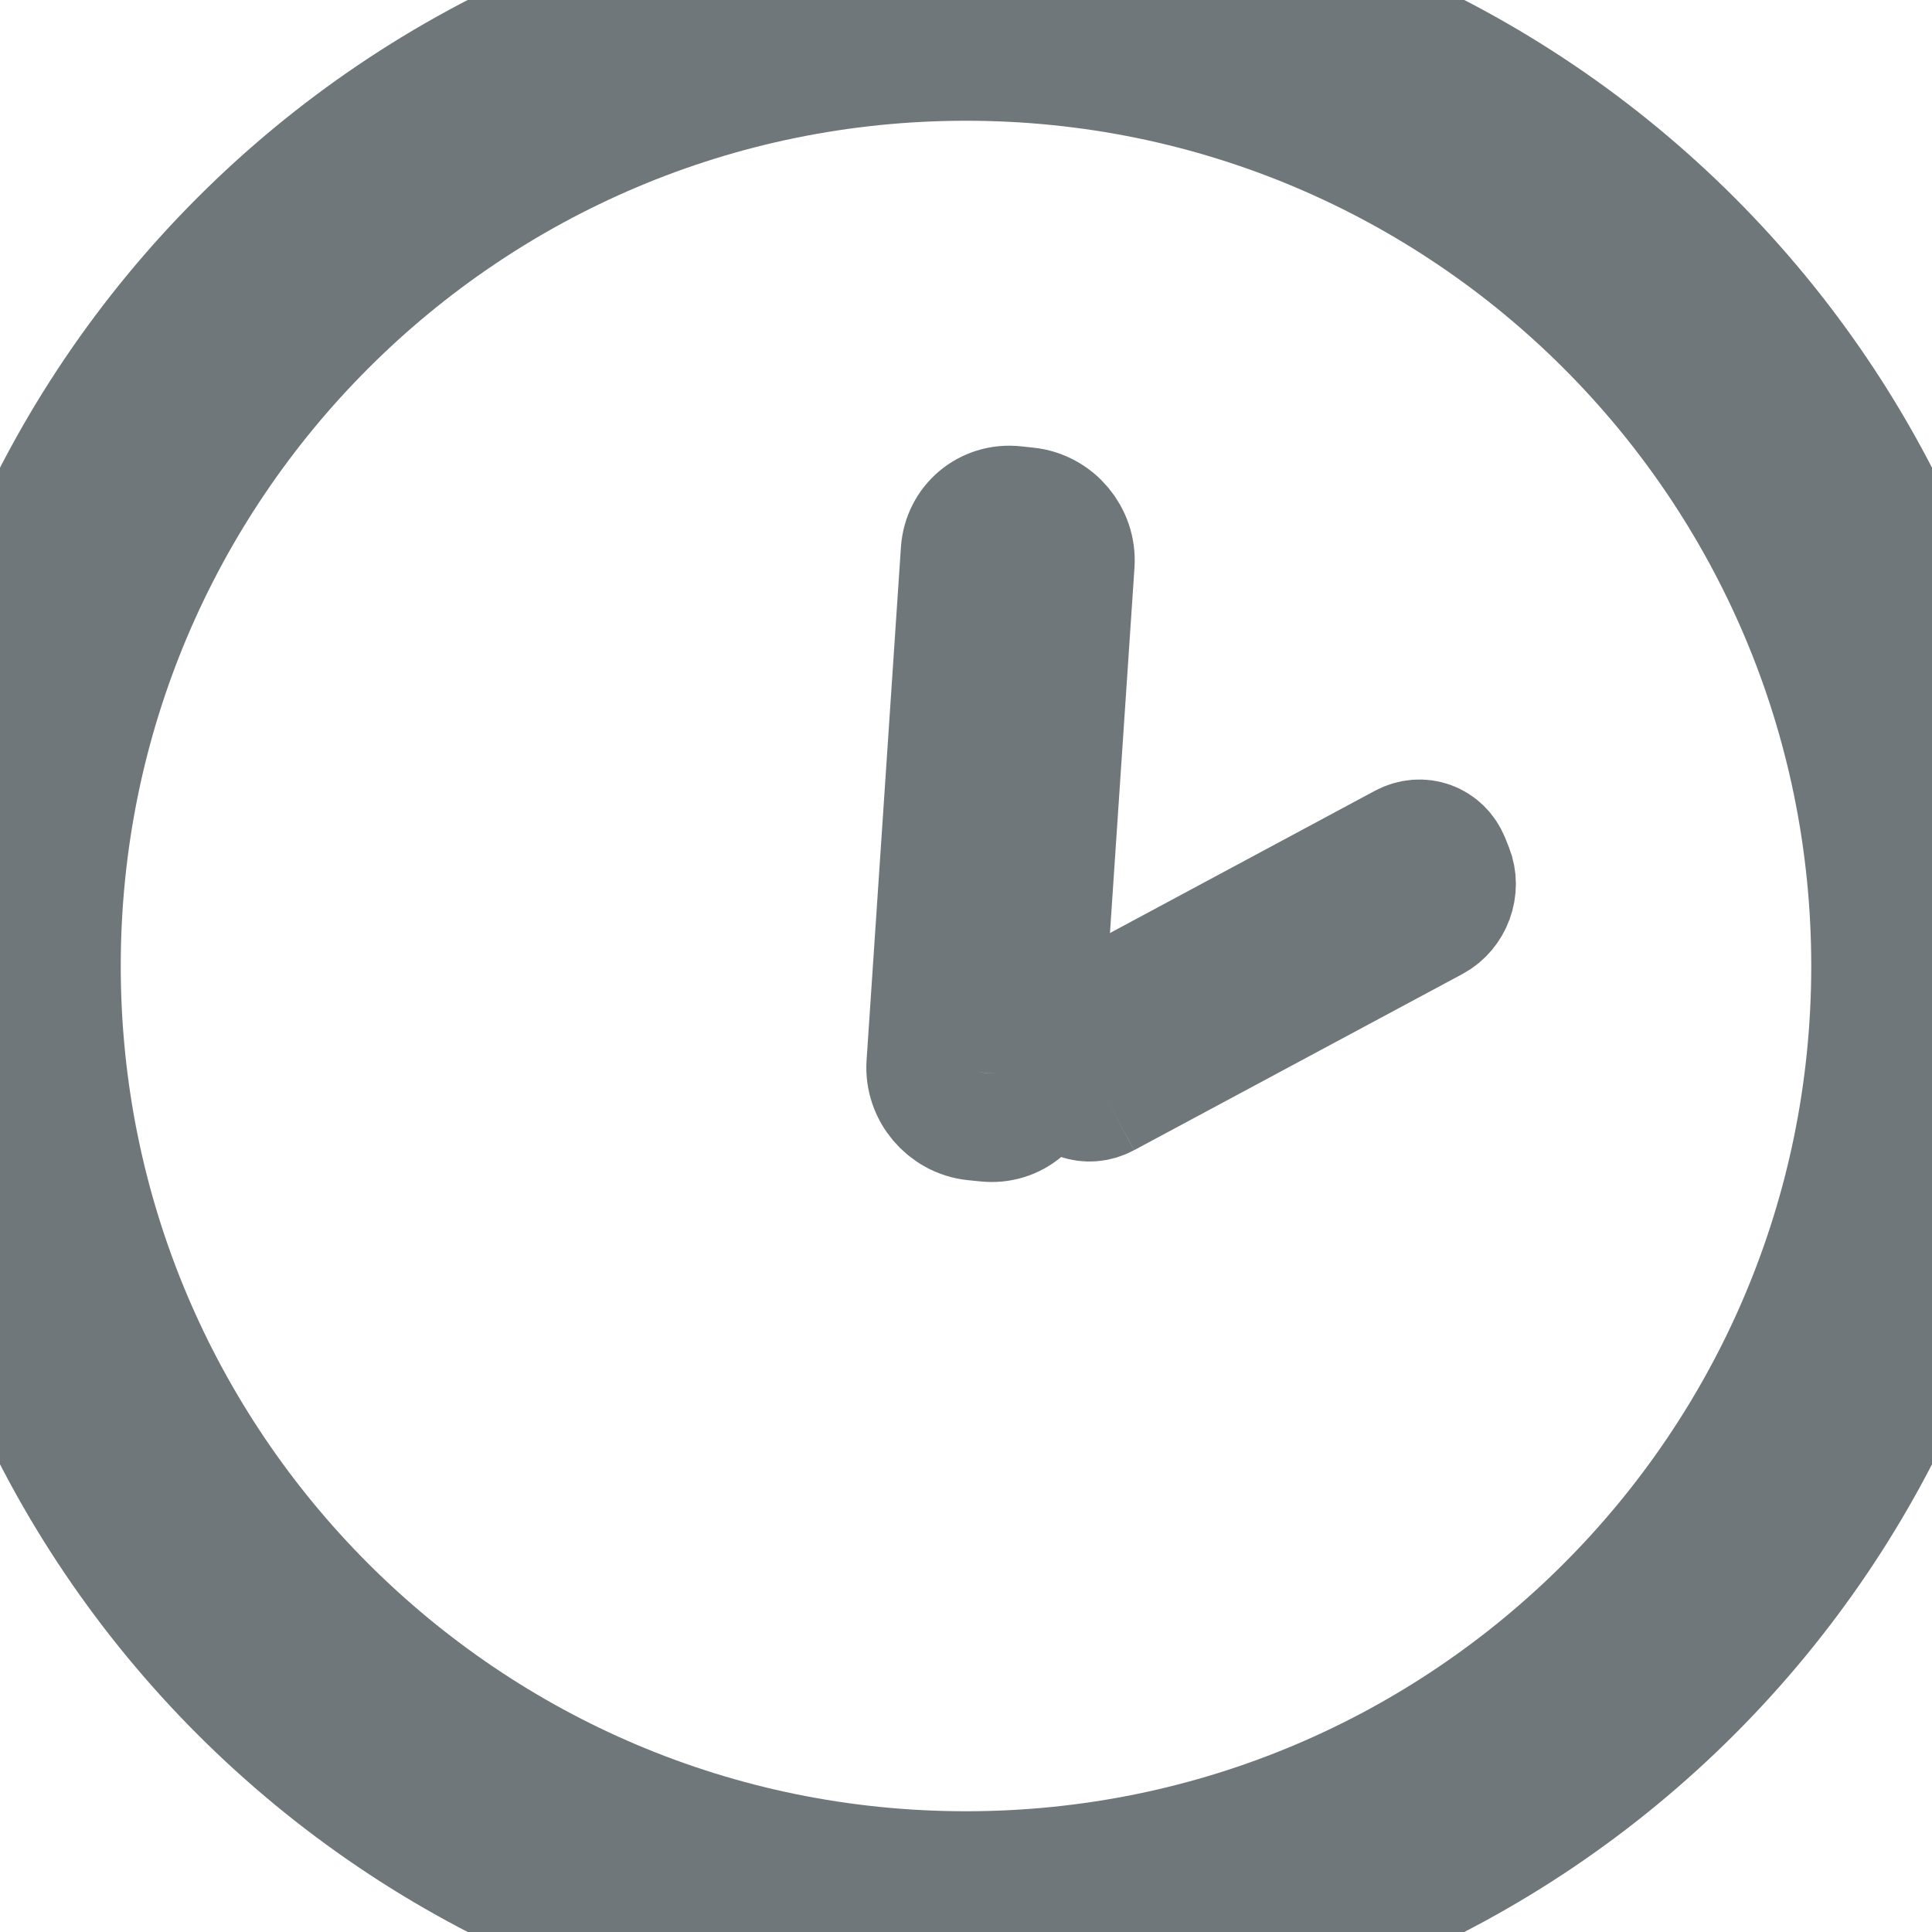
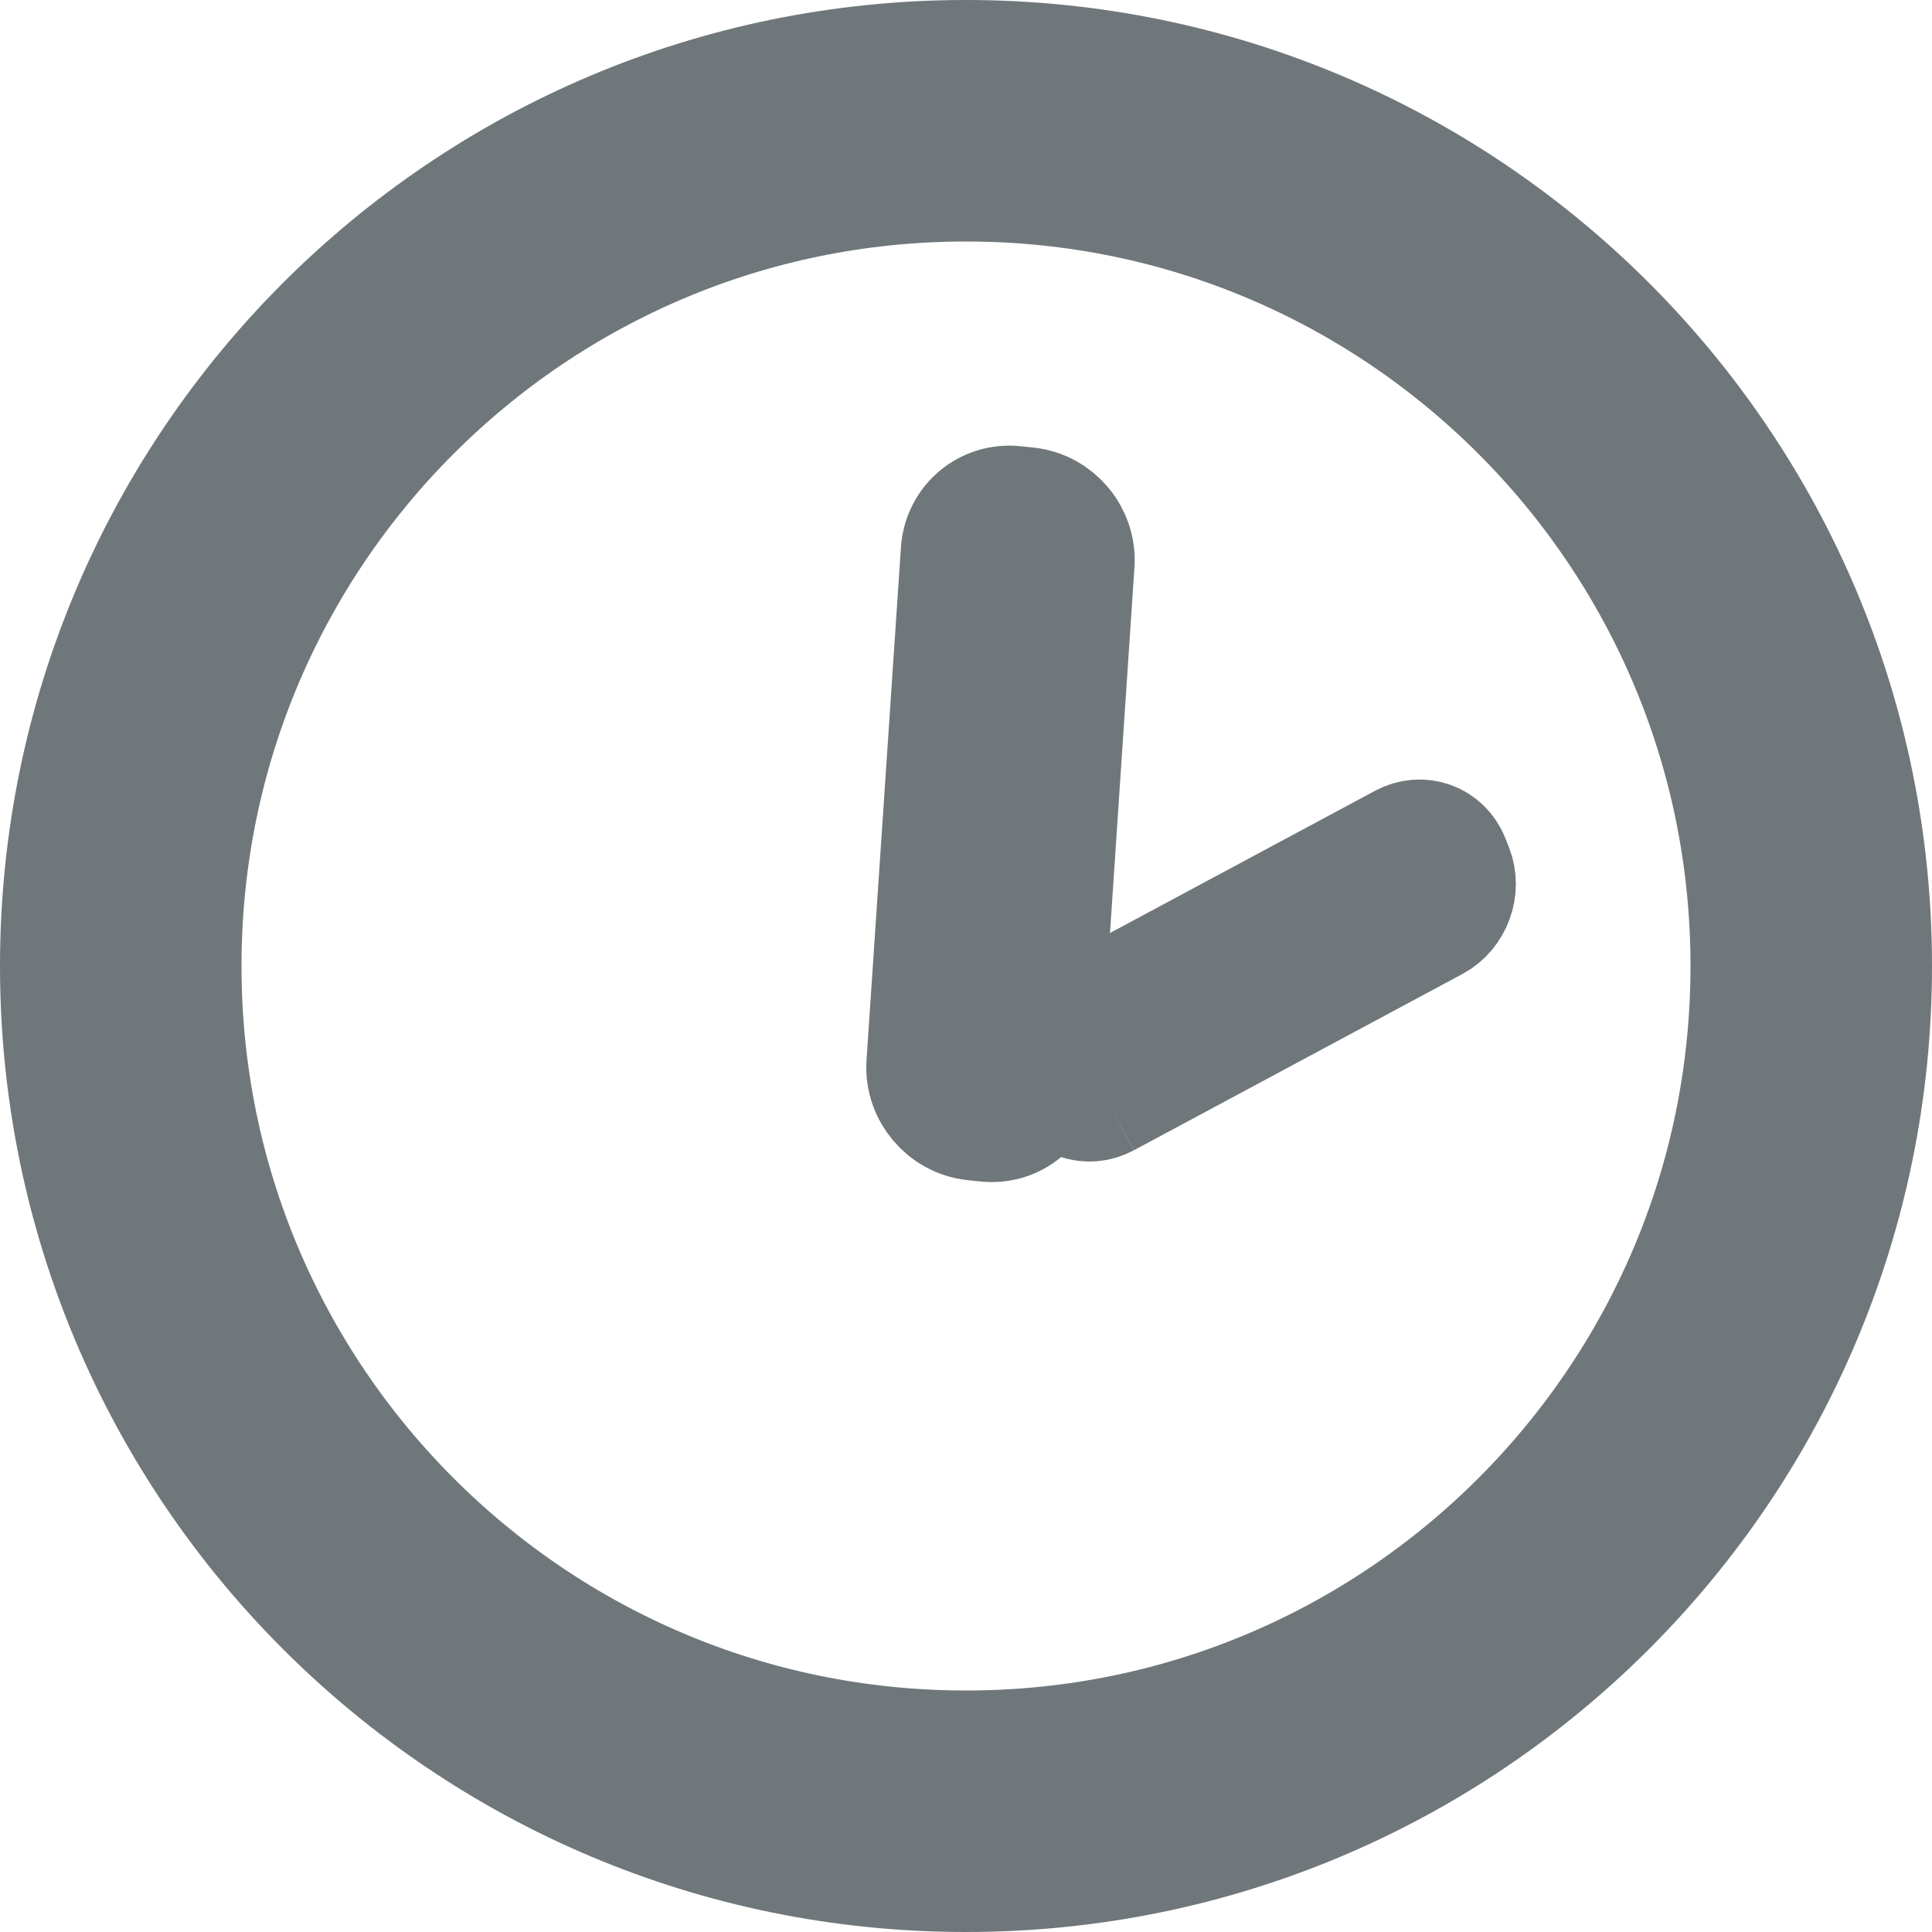
- <svg xmlns="http://www.w3.org/2000/svg" width="16px" height="16px" viewBox="0 0 16 16" version="1.1">
-   <description>Created with Sketch (http://www.bohemiancoding.com/sketch)</description>
-   <defs />
-   <g id="Page-1" stroke="none" stroke-width="1" fill="none" fill-rule="evenodd">
-     <g id="clock_icon" stroke="#6F777B">
-       <circle id="Oval-21" stroke-width="2" cx="8" cy="8" r="8" />
-       <path d="M8.983,7.237 C8.858,7.125 8.858,6.944 8.983,6.832 L9.039,6.781 C9.164,6.67 9.367,6.67 9.492,6.781 L11.795,8.838 C11.92,8.95 11.92,9.131 11.795,9.243 L11.738,9.294 C11.613,9.406 11.411,9.406 11.285,9.294 L8.983,7.237" id="Fill-3" transform="translate(10.38888, 8.0376) rotate(-70) translate(-10.38888, -8.0376) " />
-       <path d="M6.411,5.592 C6.244,5.432 6.244,5.173 6.411,5.013 L6.486,4.94 C6.653,4.78 6.924,4.78 7.09,4.94 L10.161,7.888 C10.328,8.048 10.328,8.307 10.161,8.467 L10.085,8.54 C9.919,8.7 9.648,8.7 9.481,8.54 L6.411,5.592" id="Fill-3" transform="translate(8.285834, 6.740065) rotate(-130) translate(-8.285834, -6.740065) " />
-     </g>
+ <svg xmlns="http://www.w3.org/2000/svg" xmlns:xlink="http://www.w3.org/1999/xlink" version="1.1" id="Layer_1" x="0px" y="0px" width="16px" height="16px" viewBox="0 0 16 16" enable-background="new 0 0 16 16" xml:space="preserve">
+   <g>
+     <defs>
+       <circle id="SVGID_1_" cx="8" cy="8" r="8" />
+     </defs>
+     <clipPath id="SVGID_2_">
+       <use xlink:href="#SVGID_1_" overflow="visible" />
+     </clipPath>
+     <circle clip-path="url(#SVGID_2_)" fill="none" stroke="#6F777B" stroke-width="4" stroke-miterlimit="10" cx="8" cy="8" r="8" />
  </g>
+   <path fill="none" stroke="#6F777B" stroke-width="1" stroke-miterlimit="10" d="M9.155,9.085c-0.148,0.079-0.318,0.017-0.38-0.138  l-0.028-0.07C8.685,8.72,8.754,8.53,8.902,8.45l2.721-1.46c0.148-0.079,0.318-0.017,0.38,0.138l0.028,0.071  c0.062,0.156-0.007,0.346-0.155,0.426L9.155,9.085" />
+   <path fill="none" stroke="#6F777B" stroke-width="1" stroke-miterlimit="10" d="M8.612,8.914C8.596,9.145,8.398,9.312,8.168,9.287  L8.064,9.276C7.834,9.251,7.66,9.043,7.675,8.813L7.96,4.566c0.016-0.231,0.214-0.398,0.444-0.373l0.104,0.011  c0.23,0.025,0.404,0.232,0.388,0.463L8.612,8.914" />
</svg>
